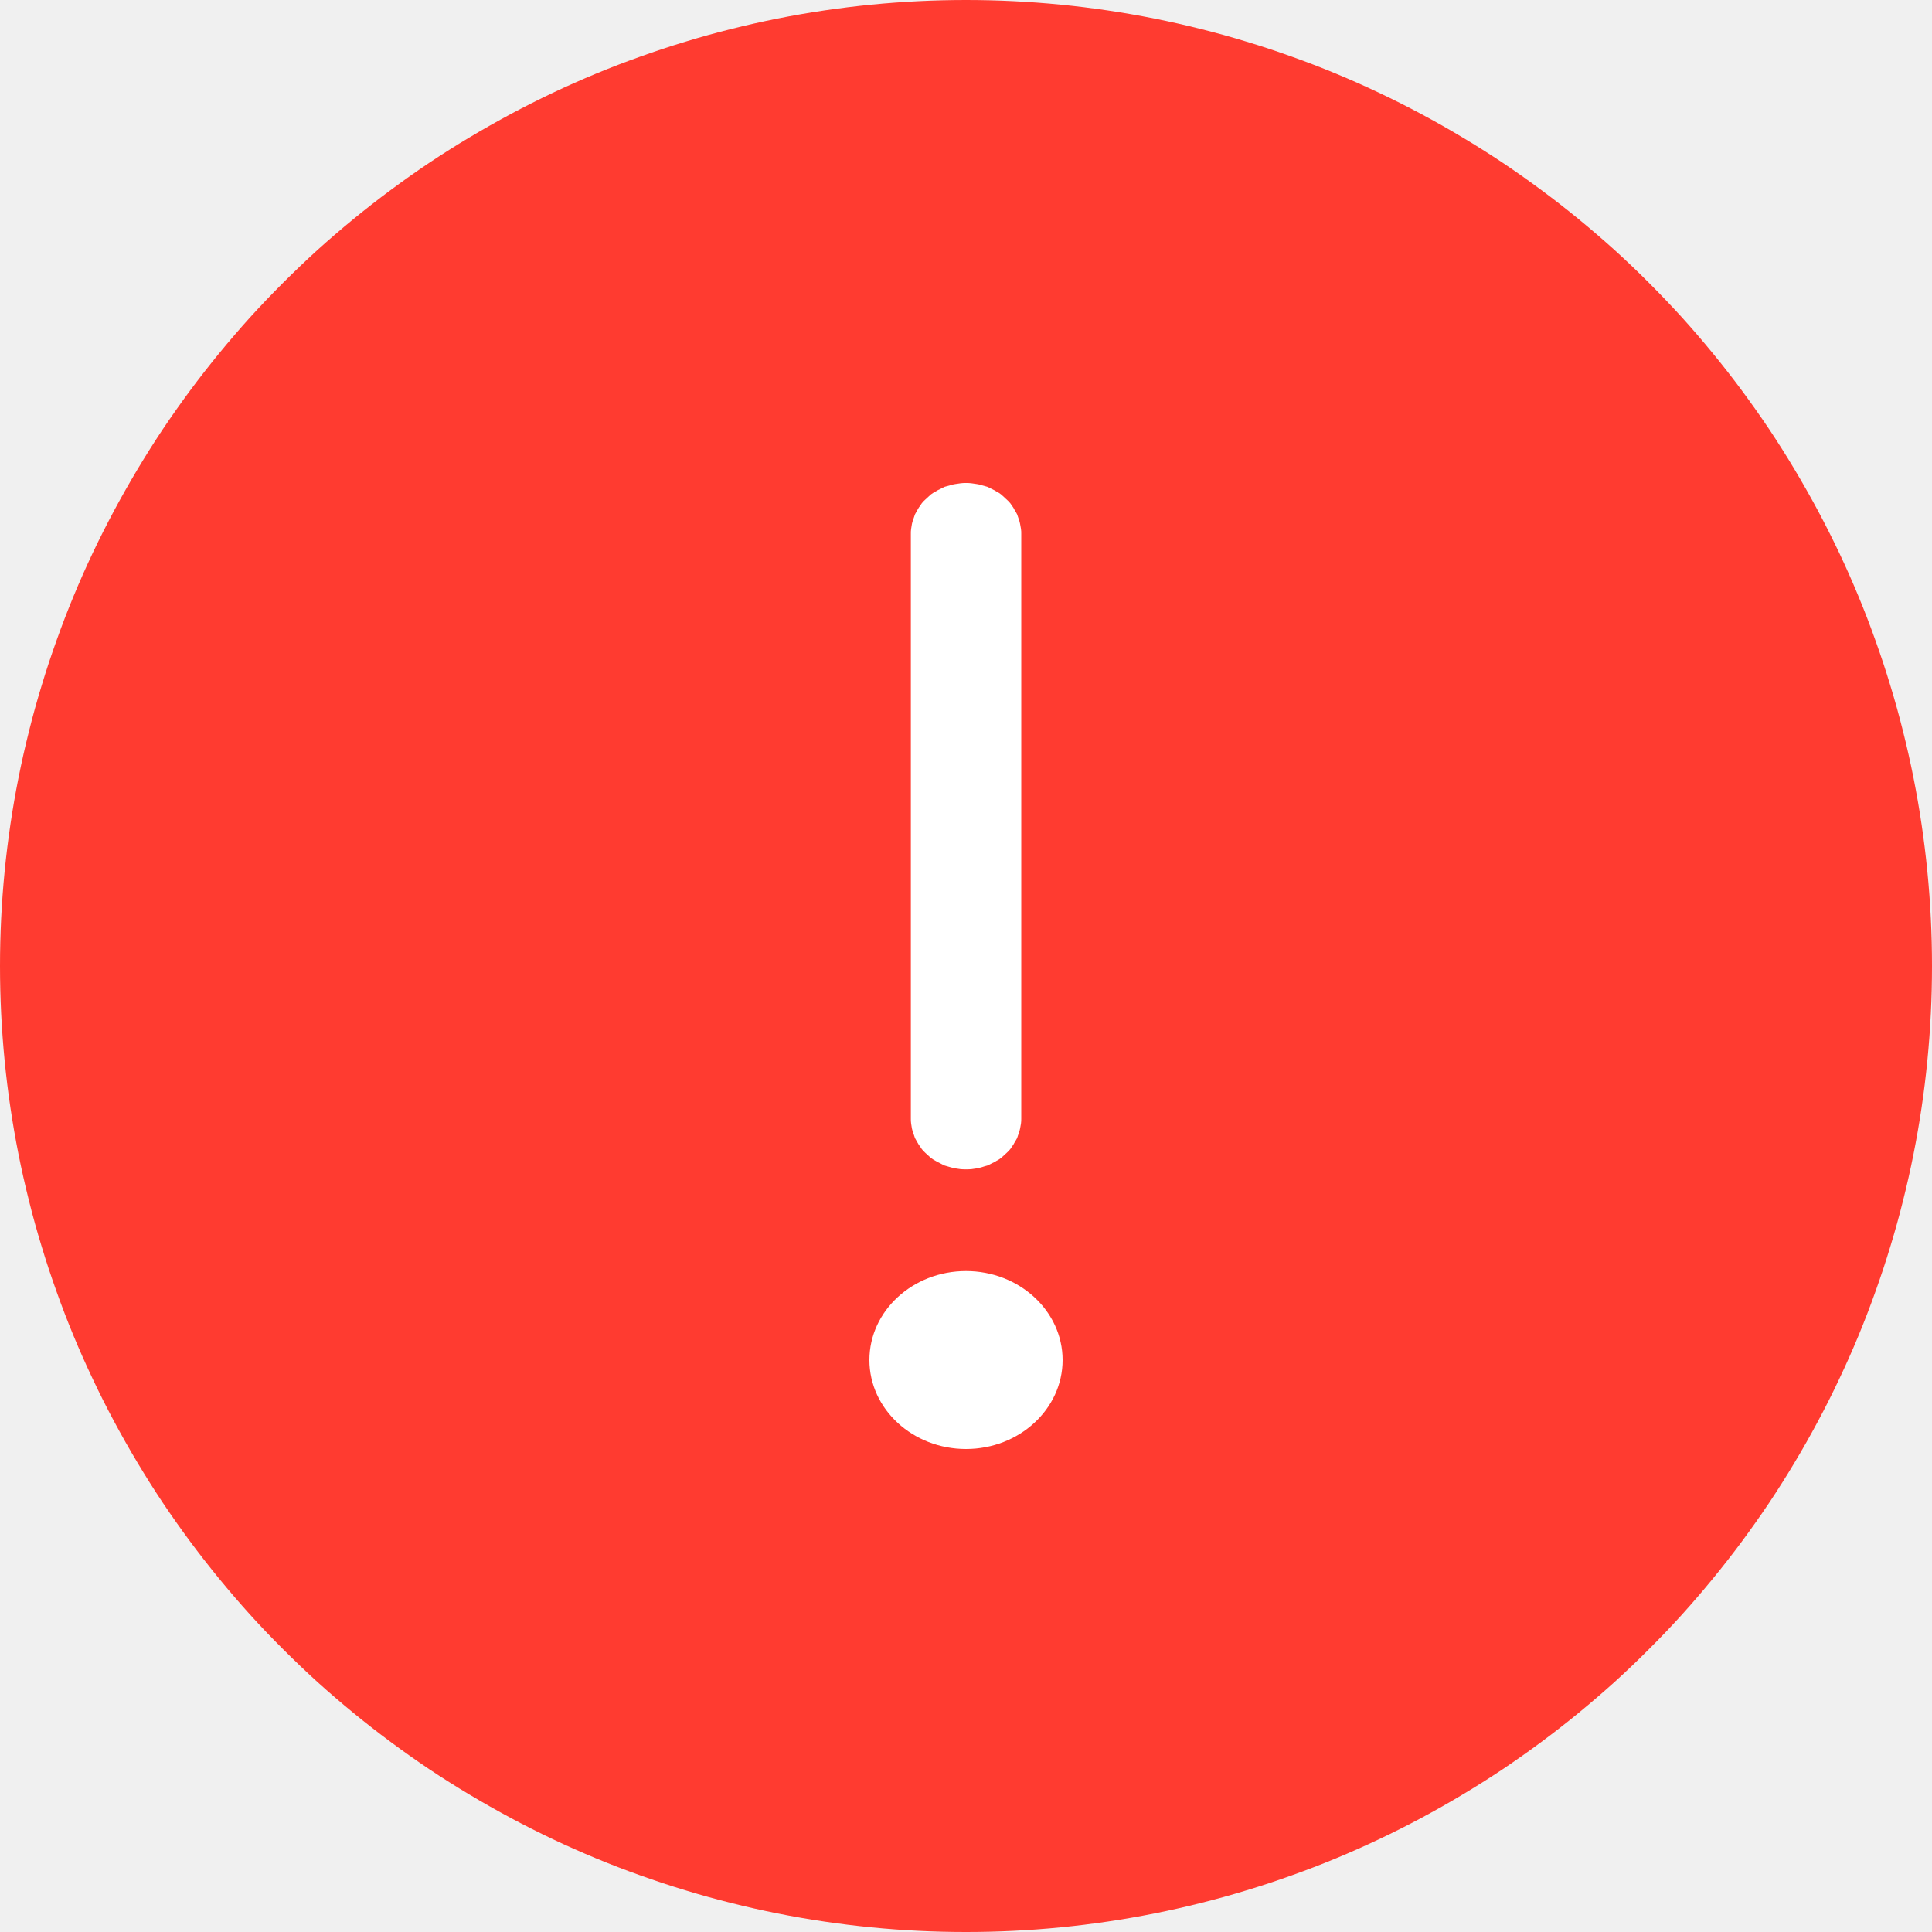
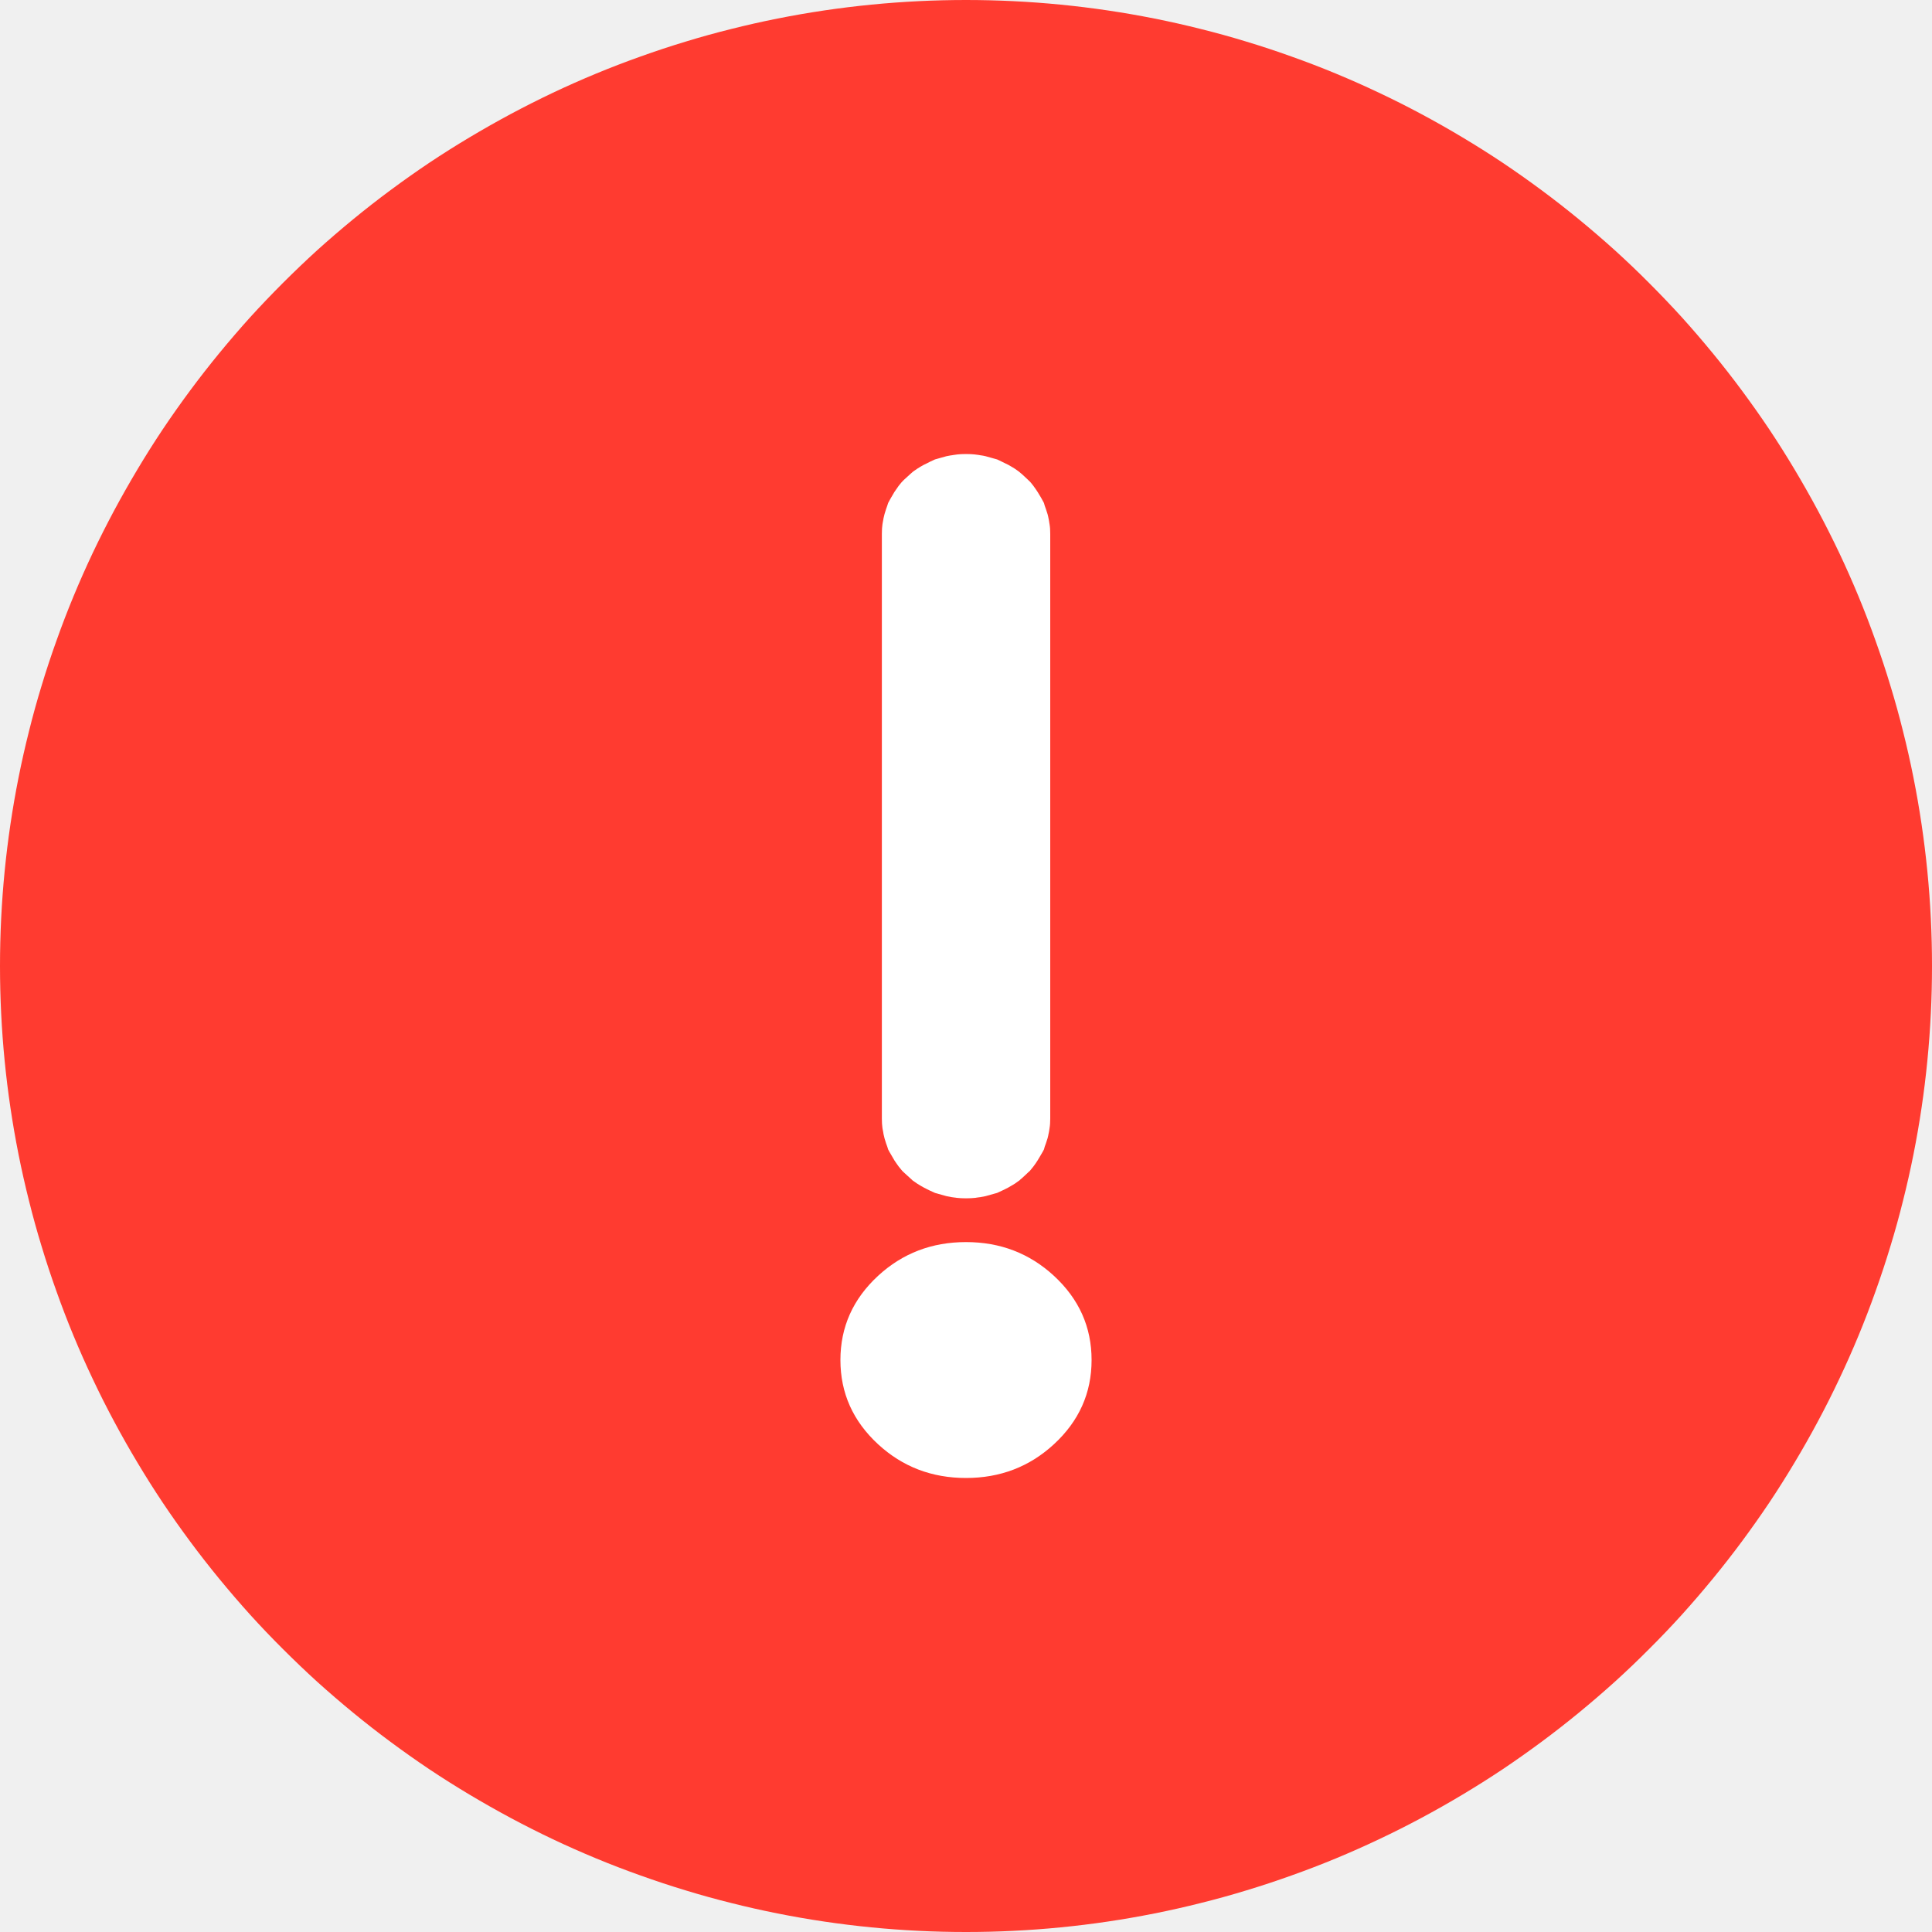
<svg xmlns="http://www.w3.org/2000/svg" width="20" height="20" viewBox="0 0 20 20" fill="none">
  <path fill="#FF3B30" d="M0 10Q0 9.755 0.012 9.509Q0.024 9.264 0.048 9.02Q0.072 8.776 0.108 8.533Q0.144 8.29 0.192 8.049Q0.24 7.808 0.3 7.57Q0.359 7.332 0.431 7.097Q0.502 6.862 0.585 6.631Q0.667 6.4 0.761 6.173Q0.855 5.946 0.96 5.724Q1.065 5.503 1.181 5.286Q1.297 5.07 1.423 4.859Q1.549 4.648 1.685 4.444Q1.822 4.24 1.968 4.043Q2.114 3.846 2.27 3.656Q2.426 3.466 2.59 3.284Q2.755 3.103 2.929 2.929Q3.103 2.755 3.284 2.59Q3.466 2.426 3.656 2.27Q3.846 2.114 4.043 1.968Q4.24 1.822 4.444 1.685Q4.648 1.549 4.859 1.423Q5.07 1.297 5.286 1.181Q5.503 1.065 5.724 0.96Q5.946 0.855 6.173 0.761Q6.4 0.667 6.631 0.585Q6.862 0.502 7.097 0.431Q7.332 0.359 7.57 0.3Q7.808 0.24 8.049 0.192Q8.29 0.144 8.533 0.108Q8.776 0.072 9.02 0.048Q9.264 0.024 9.509 0.012Q9.755 0 10 0Q10.245 0 10.491 0.012Q10.736 0.024 10.98 0.048Q11.225 0.072 11.467 0.108Q11.71 0.144 11.951 0.192Q12.192 0.24 12.43 0.3Q12.668 0.359 12.903 0.431Q13.138 0.502 13.369 0.585Q13.6 0.667 13.827 0.761Q14.054 0.855 14.275 0.96Q14.498 1.065 14.714 1.181Q14.931 1.297 15.141 1.423Q15.352 1.549 15.556 1.685Q15.76 1.822 15.957 1.968Q16.154 2.114 16.344 2.27Q16.534 2.426 16.716 2.59Q16.898 2.755 17.071 2.929Q17.245 3.103 17.41 3.284Q17.574 3.466 17.73 3.656Q17.886 3.846 18.032 4.043Q18.178 4.24 18.315 4.444Q18.451 4.648 18.577 4.859Q18.703 5.07 18.819 5.286Q18.935 5.503 19.04 5.724Q19.145 5.946 19.239 6.173Q19.333 6.4 19.415 6.631Q19.498 6.862 19.569 7.097Q19.641 7.332 19.7 7.57Q19.76 7.808 19.808 8.049Q19.856 8.29 19.892 8.533Q19.928 8.776 19.952 9.02Q19.976 9.264 19.988 9.509Q20 9.755 20 10Q20 10.245 19.988 10.491Q19.976 10.736 19.952 10.98Q19.928 11.225 19.892 11.467Q19.856 11.71 19.808 11.951Q19.76 12.192 19.7 12.43Q19.641 12.668 19.569 12.903Q19.498 13.138 19.415 13.369Q19.333 13.6 19.239 13.827Q19.145 14.054 19.04 14.275Q18.935 14.498 18.819 14.714Q18.703 14.931 18.577 15.141Q18.451 15.352 18.315 15.556Q18.178 15.76 18.032 15.957Q17.886 16.154 17.73 16.344Q17.574 16.534 17.41 16.716Q17.245 16.898 17.071 17.071Q16.898 17.245 16.716 17.41Q16.534 17.574 16.344 17.73Q16.154 17.886 15.957 18.032Q15.76 18.178 15.556 18.315Q15.352 18.451 15.141 18.577Q14.931 18.703 14.714 18.819Q14.498 18.935 14.275 19.04Q14.054 19.145 13.827 19.239Q13.6 19.333 13.369 19.415Q13.138 19.498 12.903 19.569Q12.668 19.641 12.43 19.7Q12.192 19.76 11.951 19.808Q11.71 19.856 11.467 19.892Q11.225 19.928 10.98 19.952Q10.736 19.976 10.491 19.988Q10.245 20 10 20Q9.755 20 9.509 19.988Q9.264 19.976 9.02 19.952Q8.776 19.928 8.533 19.892Q8.29 19.856 8.049 19.808Q7.808 19.76 7.57 19.7Q7.332 19.641 7.097 19.569Q6.862 19.498 6.631 19.415Q6.4 19.333 6.173 19.239Q5.946 19.145 5.724 19.04Q5.503 18.935 5.286 18.819Q5.07 18.703 4.859 18.577Q4.648 18.451 4.444 18.315Q4.24 18.178 4.043 18.032Q3.846 17.886 3.656 17.73Q3.466 17.574 3.284 17.41Q3.103 17.245 2.929 17.071Q2.755 16.898 2.59 16.716Q2.426 16.534 2.27 16.344Q2.114 16.154 1.968 15.957Q1.822 15.76 1.685 15.556Q1.549 15.352 1.423 15.141Q1.297 14.931 1.181 14.714Q1.065 14.498 0.96 14.275Q0.855 14.054 0.761 13.827Q0.667 13.6 0.585 13.369Q0.502 13.138 0.431 12.903Q0.359 12.668 0.3 12.43Q0.24 12.192 0.192 11.951Q0.144 11.71 0.108 11.467Q0.072 11.225 0.048 10.98Q0.024 10.736 0.012 10.491Q0 10.245 0 10Z">
</path>
-   <path d="M9 14.079C9 13.571 9.449 13.158 10 13.158C10.551 13.158 11 13.571 11 14.079C11 14.587 10.551 15 10 15C9.449 15 9 14.587 9 14.079ZM10.166 5.024C10.183 5.029 10.2 5.034 10.22 5.039C10.237 5.047 10.255 5.055 10.269 5.063C10.286 5.071 10.303 5.079 10.317 5.089C10.335 5.097 10.349 5.108 10.363 5.118C10.377 5.132 10.392 5.142 10.403 5.155C10.417 5.166 10.429 5.179 10.443 5.192C10.455 5.205 10.466 5.218 10.475 5.234C10.486 5.247 10.495 5.263 10.503 5.279C10.512 5.292 10.52 5.308 10.529 5.324C10.535 5.342 10.54 5.358 10.546 5.374C10.552 5.389 10.557 5.408 10.56 5.424C10.563 5.439 10.566 5.458 10.569 5.474C10.572 5.492 10.572 5.508 10.572 5.526L10.572 11.579C10.572 11.597 10.572 11.613 10.569 11.632C10.566 11.647 10.563 11.666 10.56 11.682C10.557 11.697 10.552 11.716 10.546 11.732C10.54 11.747 10.535 11.763 10.529 11.782C10.52 11.797 10.512 11.813 10.503 11.826C10.495 11.842 10.486 11.858 10.475 11.871C10.466 11.887 10.455 11.9 10.443 11.913C10.429 11.926 10.417 11.94 10.403 11.95C10.392 11.963 10.377 11.974 10.363 11.987C10.349 11.997 10.335 12.008 10.317 12.016C10.303 12.026 10.286 12.034 10.269 12.042C10.255 12.05 10.237 12.058 10.22 12.066C10.2 12.071 10.183 12.076 10.166 12.082C10.149 12.087 10.129 12.092 10.112 12.095C10.095 12.097 10.075 12.1 10.057 12.103C10.037 12.105 10.02 12.105 10 12.105C9.98 12.105 9.963 12.105 9.943 12.103C9.926 12.1 9.906 12.097 9.889 12.095C9.872 12.092 9.852 12.087 9.835 12.082C9.817 12.076 9.8 12.071 9.78 12.066C9.763 12.058 9.746 12.05 9.732 12.042C9.715 12.034 9.697 12.026 9.683 12.016C9.666 12.008 9.652 11.997 9.637 11.987C9.623 11.974 9.609 11.963 9.597 11.95C9.583 11.94 9.572 11.926 9.557 11.913C9.546 11.9 9.535 11.887 9.526 11.871C9.515 11.858 9.506 11.842 9.497 11.826C9.489 11.813 9.48 11.797 9.472 11.782C9.466 11.763 9.46 11.747 9.455 11.732C9.449 11.716 9.443 11.697 9.44 11.682C9.437 11.666 9.435 11.647 9.432 11.632C9.429 11.613 9.429 11.597 9.429 11.579L9.429 5.526C9.429 5.508 9.429 5.492 9.432 5.474C9.435 5.458 9.437 5.439 9.44 5.424C9.443 5.408 9.449 5.389 9.455 5.374C9.46 5.358 9.466 5.342 9.472 5.324C9.48 5.308 9.489 5.292 9.497 5.279C9.506 5.263 9.515 5.247 9.526 5.234C9.535 5.218 9.546 5.205 9.557 5.192C9.572 5.179 9.583 5.166 9.597 5.155C9.609 5.142 9.623 5.132 9.637 5.118C9.652 5.108 9.666 5.097 9.683 5.089C9.697 5.079 9.715 5.071 9.732 5.063C9.746 5.055 9.763 5.047 9.78 5.039C9.8 5.034 9.817 5.029 9.835 5.024C9.852 5.018 9.872 5.013 9.889 5.011C9.906 5.008 9.926 5.005 9.943 5.003C9.963 5 9.98 5 10 5C10.02 5 10.037 5 10.057 5.003C10.075 5.005 10.095 5.008 10.112 5.011C10.129 5.013 10.149 5.018 10.166 5.024Z" fill-rule="evenodd" fill="#FFFFFF">
+   <path d="M10 15C10.551 15 11 14.587 11 14.079C11 13.571 10.551 13.158 10 13.158C9.449 13.158 9 13.571 9 14.079C9 14.587 9.449 15 10 15ZM10.112 5.011C10.095 5.008 10.075 5.005 10.057 5.003C10.037 5 10.02 5 10 5C9.98 5 9.963 5 9.943 5.003C9.926 5.005 9.906 5.008 9.889 5.011C9.872 5.013 9.852 5.018 9.835 5.024C9.817 5.029 9.8 5.034 9.78 5.039C9.763 5.047 9.746 5.055 9.732 5.063C9.715 5.071 9.697 5.079 9.683 5.089C9.666 5.097 9.652 5.108 9.637 5.118C9.623 5.132 9.609 5.142 9.597 5.155C9.583 5.166 9.572 5.179 9.557 5.192C9.546 5.205 9.535 5.218 9.526 5.234C9.515 5.247 9.506 5.263 9.497 5.279C9.489 5.292 9.48 5.308 9.472 5.324C9.466 5.342 9.46 5.358 9.455 5.374C9.449 5.389 9.443 5.408 9.44 5.424C9.437 5.439 9.435 5.458 9.432 5.474C9.429 5.492 9.429 5.508 9.429 5.526L9.429 11.579C9.429 11.597 9.429 11.613 9.432 11.632C9.435 11.647 9.437 11.666 9.44 11.682C9.443 11.697 9.449 11.716 9.455 11.732C9.46 11.747 9.466 11.763 9.472 11.782C9.48 11.797 9.489 11.813 9.497 11.826C9.506 11.842 9.515 11.858 9.526 11.871C9.535 11.887 9.546 11.9 9.557 11.913C9.572 11.926 9.583 11.94 9.597 11.95C9.609 11.963 9.623 11.974 9.637 11.987C9.652 11.997 9.666 12.008 9.683 12.016C9.697 12.026 9.715 12.034 9.732 12.042C9.746 12.05 9.763 12.058 9.78 12.066C9.8 12.071 9.817 12.076 9.835 12.082C9.852 12.087 9.872 12.092 9.889 12.095C9.906 12.097 9.926 12.1 9.943 12.103C9.963 12.105 9.98 12.105 10 12.105C10.02 12.105 10.037 12.105 10.057 12.103C10.075 12.1 10.095 12.097 10.112 12.095C10.129 12.092 10.149 12.087 10.166 12.082C10.183 12.076 10.2 12.071 10.22 12.066C10.237 12.058 10.255 12.05 10.269 12.042C10.286 12.034 10.303 12.026 10.317 12.016C10.335 12.008 10.349 11.997 10.363 11.987C10.377 11.974 10.392 11.963 10.403 11.95C10.417 11.94 10.429 11.926 10.443 11.913C10.455 11.9 10.466 11.887 10.475 11.871C10.486 11.858 10.495 11.842 10.503 11.826C10.512 11.813 10.52 11.797 10.529 11.782C10.535 11.763 10.54 11.747 10.546 11.732C10.552 11.716 10.557 11.697 10.56 11.682C10.563 11.666 10.566 11.647 10.569 11.632C10.572 11.613 10.572 11.597 10.572 11.579L10.572 5.526C10.572 5.508 10.572 5.492 10.569 5.474C10.566 5.458 10.563 5.439 10.56 5.424C10.557 5.408 10.552 5.389 10.546 5.374C10.54 5.358 10.535 5.342 10.529 5.324C10.52 5.308 10.512 5.292 10.503 5.279C10.495 5.263 10.486 5.247 10.475 5.234C10.466 5.218 10.455 5.205 10.443 5.192C10.429 5.179 10.417 5.166 10.403 5.155C10.392 5.142 10.377 5.132 10.363 5.118C10.349 5.108 10.335 5.097 10.317 5.089C10.303 5.079 10.286 5.071 10.269 5.063C10.255 5.055 10.237 5.047 10.22 5.039C10.2 5.034 10.183 5.029 10.166 5.024C10.149 5.018 10.129 5.013 10.112 5.011Z" fill="#FFFFFF">
+ </path>
+   <path d="M10.254 4.737L10.254 4.737C10.219 4.726 10.187 4.718 10.157 4.714L10.155 4.714L10.126 4.709L10.102 4.706L10.1 4.706L10.097 4.705C10.07 4.702 10.038 4.7 10 4.7C9.962 4.7 9.93 4.702 9.904 4.705L9.901 4.706L9.899 4.706L9.871 4.71L9.846 4.714L9.843 4.714C9.814 4.718 9.781 4.726 9.746 4.737C9.727 4.743 9.713 4.747 9.704 4.749L9.679 4.756L9.655 4.767L9.655 4.767C9.631 4.778 9.612 4.787 9.598 4.795C9.573 4.806 9.551 4.818 9.531 4.83C9.509 4.843 9.485 4.858 9.459 4.877L9.446 4.887L9.434 4.898C9.433 4.898 9.431 4.9 9.428 4.903C9.415 4.914 9.404 4.924 9.394 4.934C9.383 4.943 9.372 4.954 9.36 4.965C9.357 4.969 9.355 4.971 9.354 4.971L9.342 4.983L9.331 4.995L9.331 4.995C9.31 5.019 9.293 5.042 9.279 5.064C9.265 5.082 9.252 5.103 9.239 5.127C9.23 5.141 9.22 5.159 9.208 5.181L9.194 5.207L9.185 5.235C9.183 5.243 9.178 5.255 9.172 5.272C9.16 5.307 9.151 5.34 9.145 5.37L9.145 5.373L9.14 5.399L9.136 5.422L9.136 5.424L9.135 5.428L9.135 5.428C9.131 5.455 9.129 5.488 9.129 5.526L9.129 11.579C9.129 11.617 9.131 11.65 9.135 11.678L9.136 11.681L9.136 11.684L9.141 11.709L9.145 11.732L9.145 11.735C9.151 11.766 9.16 11.799 9.172 11.834C9.178 11.85 9.183 11.863 9.185 11.87L9.194 11.899L9.208 11.925C9.22 11.946 9.23 11.964 9.239 11.978C9.252 12.002 9.265 12.023 9.279 12.042C9.293 12.063 9.31 12.086 9.331 12.11L9.342 12.123L9.354 12.134C9.355 12.134 9.357 12.136 9.36 12.14C9.372 12.151 9.383 12.162 9.394 12.171C9.404 12.181 9.415 12.191 9.428 12.202C9.431 12.205 9.433 12.207 9.434 12.207L9.446 12.219L9.459 12.228C9.485 12.247 9.509 12.263 9.531 12.275C9.551 12.287 9.573 12.299 9.598 12.311C9.612 12.318 9.631 12.328 9.655 12.338L9.655 12.338L9.679 12.349L9.704 12.356C9.713 12.358 9.727 12.363 9.746 12.368L9.746 12.368C9.781 12.379 9.814 12.387 9.843 12.391L9.846 12.392L9.874 12.396L9.899 12.399L9.901 12.4L9.904 12.4L9.904 12.4C9.93 12.403 9.962 12.405 10 12.405C10.038 12.405 10.07 12.403 10.097 12.4L10.097 12.4L10.1 12.4L10.102 12.399L10.13 12.395L10.155 12.392L10.157 12.391L10.157 12.391C10.187 12.387 10.219 12.379 10.254 12.368L10.254 12.368L10.254 12.368C10.273 12.363 10.287 12.358 10.297 12.356L10.322 12.349L10.346 12.338L10.346 12.338C10.369 12.328 10.388 12.318 10.403 12.311C10.428 12.299 10.45 12.287 10.469 12.275C10.492 12.263 10.516 12.247 10.541 12.228L10.554 12.219L10.566 12.207C10.567 12.207 10.569 12.205 10.573 12.202C10.585 12.191 10.597 12.181 10.607 12.171C10.617 12.162 10.628 12.151 10.64 12.14C10.644 12.136 10.646 12.134 10.646 12.134L10.659 12.123L10.67 12.11C10.69 12.086 10.708 12.063 10.722 12.042C10.735 12.023 10.748 12.002 10.762 11.978C10.771 11.964 10.781 11.946 10.793 11.925L10.807 11.899L10.815 11.87C10.818 11.863 10.822 11.85 10.828 11.834C10.841 11.799 10.85 11.766 10.855 11.735L10.856 11.732L10.861 11.706L10.864 11.684L10.865 11.681L10.865 11.678C10.87 11.65 10.872 11.617 10.872 11.579L10.872 5.526C10.872 5.488 10.87 5.455 10.865 5.428L10.865 5.428L10.865 5.424L10.864 5.422L10.86 5.396L10.856 5.373L10.855 5.37L10.855 5.37C10.85 5.34 10.841 5.307 10.828 5.272C10.822 5.255 10.818 5.243 10.815 5.235L10.807 5.207L10.793 5.181C10.781 5.159 10.771 5.141 10.762 5.127C10.748 5.103 10.735 5.082 10.722 5.064C10.708 5.042 10.69 5.019 10.67 4.995L10.67 4.995L10.67 4.995L10.659 4.983L10.646 4.971L10.646 4.971L10.646 4.971C10.646 4.971 10.644 4.969 10.64 4.965C10.629 4.954 10.617 4.943 10.607 4.934C10.597 4.924 10.585 4.914 10.573 4.903C10.569 4.9 10.567 4.898 10.566 4.898L10.554 4.887L10.541 4.877C10.516 4.858 10.492 4.843 10.469 4.83C10.45 4.818 10.428 4.806 10.403 4.795C10.388 4.787 10.369 4.778 10.346 4.767L10.346 4.767L10.322 4.756L10.297 4.749C10.287 4.747 10.273 4.743 10.254 4.737ZM10.116 5.322C10.104 5.318 10.092 5.315 10.078 5.31L10.078 5.31C10.071 5.308 10.068 5.307 10.066 5.307L10.04 5.303L10.018 5.3C10.017 5.3 10.011 5.3 10 5.3L9.983 5.3L9.957 5.304L9.934 5.307C9.933 5.307 9.929 5.308 9.923 5.31C9.909 5.315 9.896 5.318 9.885 5.322C9.881 5.324 9.878 5.325 9.877 5.326L9.867 5.331L9.857 5.336C9.855 5.337 9.852 5.338 9.851 5.339L9.836 5.349L9.822 5.356C9.82 5.357 9.819 5.358 9.818 5.359L9.817 5.36L9.802 5.377L9.783 5.391L9.782 5.392L9.781 5.393L9.774 5.406L9.763 5.419C9.762 5.42 9.762 5.421 9.761 5.422L9.755 5.433L9.749 5.443L9.748 5.444C9.744 5.454 9.741 5.464 9.737 5.476C9.736 5.478 9.735 5.48 9.735 5.481L9.731 5.501L9.729 5.516L9.729 5.526L9.729 11.579L9.729 11.59L9.732 11.607L9.735 11.624C9.735 11.626 9.736 11.627 9.737 11.629C9.741 11.641 9.744 11.651 9.748 11.661C9.748 11.662 9.749 11.662 9.749 11.662L9.755 11.673L9.761 11.683C9.762 11.684 9.762 11.685 9.763 11.686L9.774 11.699L9.781 11.712L9.782 11.713L9.783 11.714L9.802 11.728L9.817 11.745L9.818 11.746C9.819 11.747 9.82 11.748 9.822 11.749L9.836 11.756L9.851 11.767C9.852 11.767 9.855 11.768 9.857 11.77L9.857 11.77L9.867 11.774L9.877 11.78C9.878 11.78 9.881 11.782 9.885 11.783C9.896 11.787 9.909 11.79 9.923 11.795L9.923 11.795C9.929 11.797 9.933 11.798 9.934 11.798L9.961 11.802L9.983 11.805C9.984 11.805 9.99 11.805 10 11.805L10.018 11.805L10.043 11.802L10.066 11.798C10.068 11.798 10.071 11.797 10.078 11.795L10.078 11.795L10.078 11.795C10.092 11.79 10.104 11.787 10.116 11.783C10.12 11.782 10.122 11.78 10.124 11.78L10.133 11.774L10.143 11.77L10.143 11.77C10.146 11.768 10.148 11.767 10.15 11.767L10.164 11.756L10.179 11.749C10.18 11.748 10.181 11.747 10.182 11.746L10.184 11.745L10.198 11.728L10.217 11.714L10.218 11.713L10.22 11.712L10.226 11.699L10.238 11.686C10.238 11.685 10.239 11.684 10.239 11.683L10.245 11.673L10.252 11.662L10.253 11.661C10.256 11.651 10.26 11.641 10.264 11.629C10.265 11.627 10.265 11.626 10.266 11.624L10.269 11.604L10.272 11.589L10.272 11.579L10.272 5.526L10.272 5.516L10.269 5.498L10.266 5.481C10.265 5.48 10.265 5.478 10.264 5.476C10.26 5.464 10.256 5.454 10.253 5.444C10.252 5.444 10.252 5.443 10.252 5.443L10.245 5.433L10.239 5.422C10.239 5.421 10.238 5.42 10.238 5.419L10.226 5.406L10.22 5.393L10.218 5.392L10.217 5.391L10.198 5.377L10.184 5.36L10.182 5.359C10.181 5.358 10.18 5.357 10.179 5.356L10.164 5.349L10.15 5.339C10.148 5.338 10.146 5.337 10.143 5.336L10.133 5.331L10.124 5.326C10.122 5.325 10.12 5.324 10.116 5.322ZM9.09 13.207C8.83 13.447 8.7 13.737 8.7 14.079C8.7 14.421 8.83 14.711 9.09 14.951C9.343 15.184 9.646 15.3 10 15.3C10.354 15.3 10.657 15.184 10.91 14.951C11.17 14.711 11.3 14.421 11.3 14.079C11.3 13.737 11.17 13.447 10.91 13.207C10.657 12.974 10.354 12.858 10 12.858C9.646 12.858 9.343 12.974 9.09 13.207ZM9.496 14.509C9.365 14.389 9.3 14.245 9.3 14.079C9.3 13.913 9.365 13.769 9.496 13.649C9.634 13.521 9.802 13.458 10 13.458C10.198 13.458 10.365 13.521 10.504 13.649C10.634 13.769 10.7 13.913 10.7 14.079C10.7 14.245 10.634 14.389 10.504 14.509C10.365 14.636 10.198 14.7 10 14.7C9.802 14.7 9.634 14.636 9.496 14.509Z" fill-rule="evenodd" fill="#FFFFFF">
</path>
</svg>
